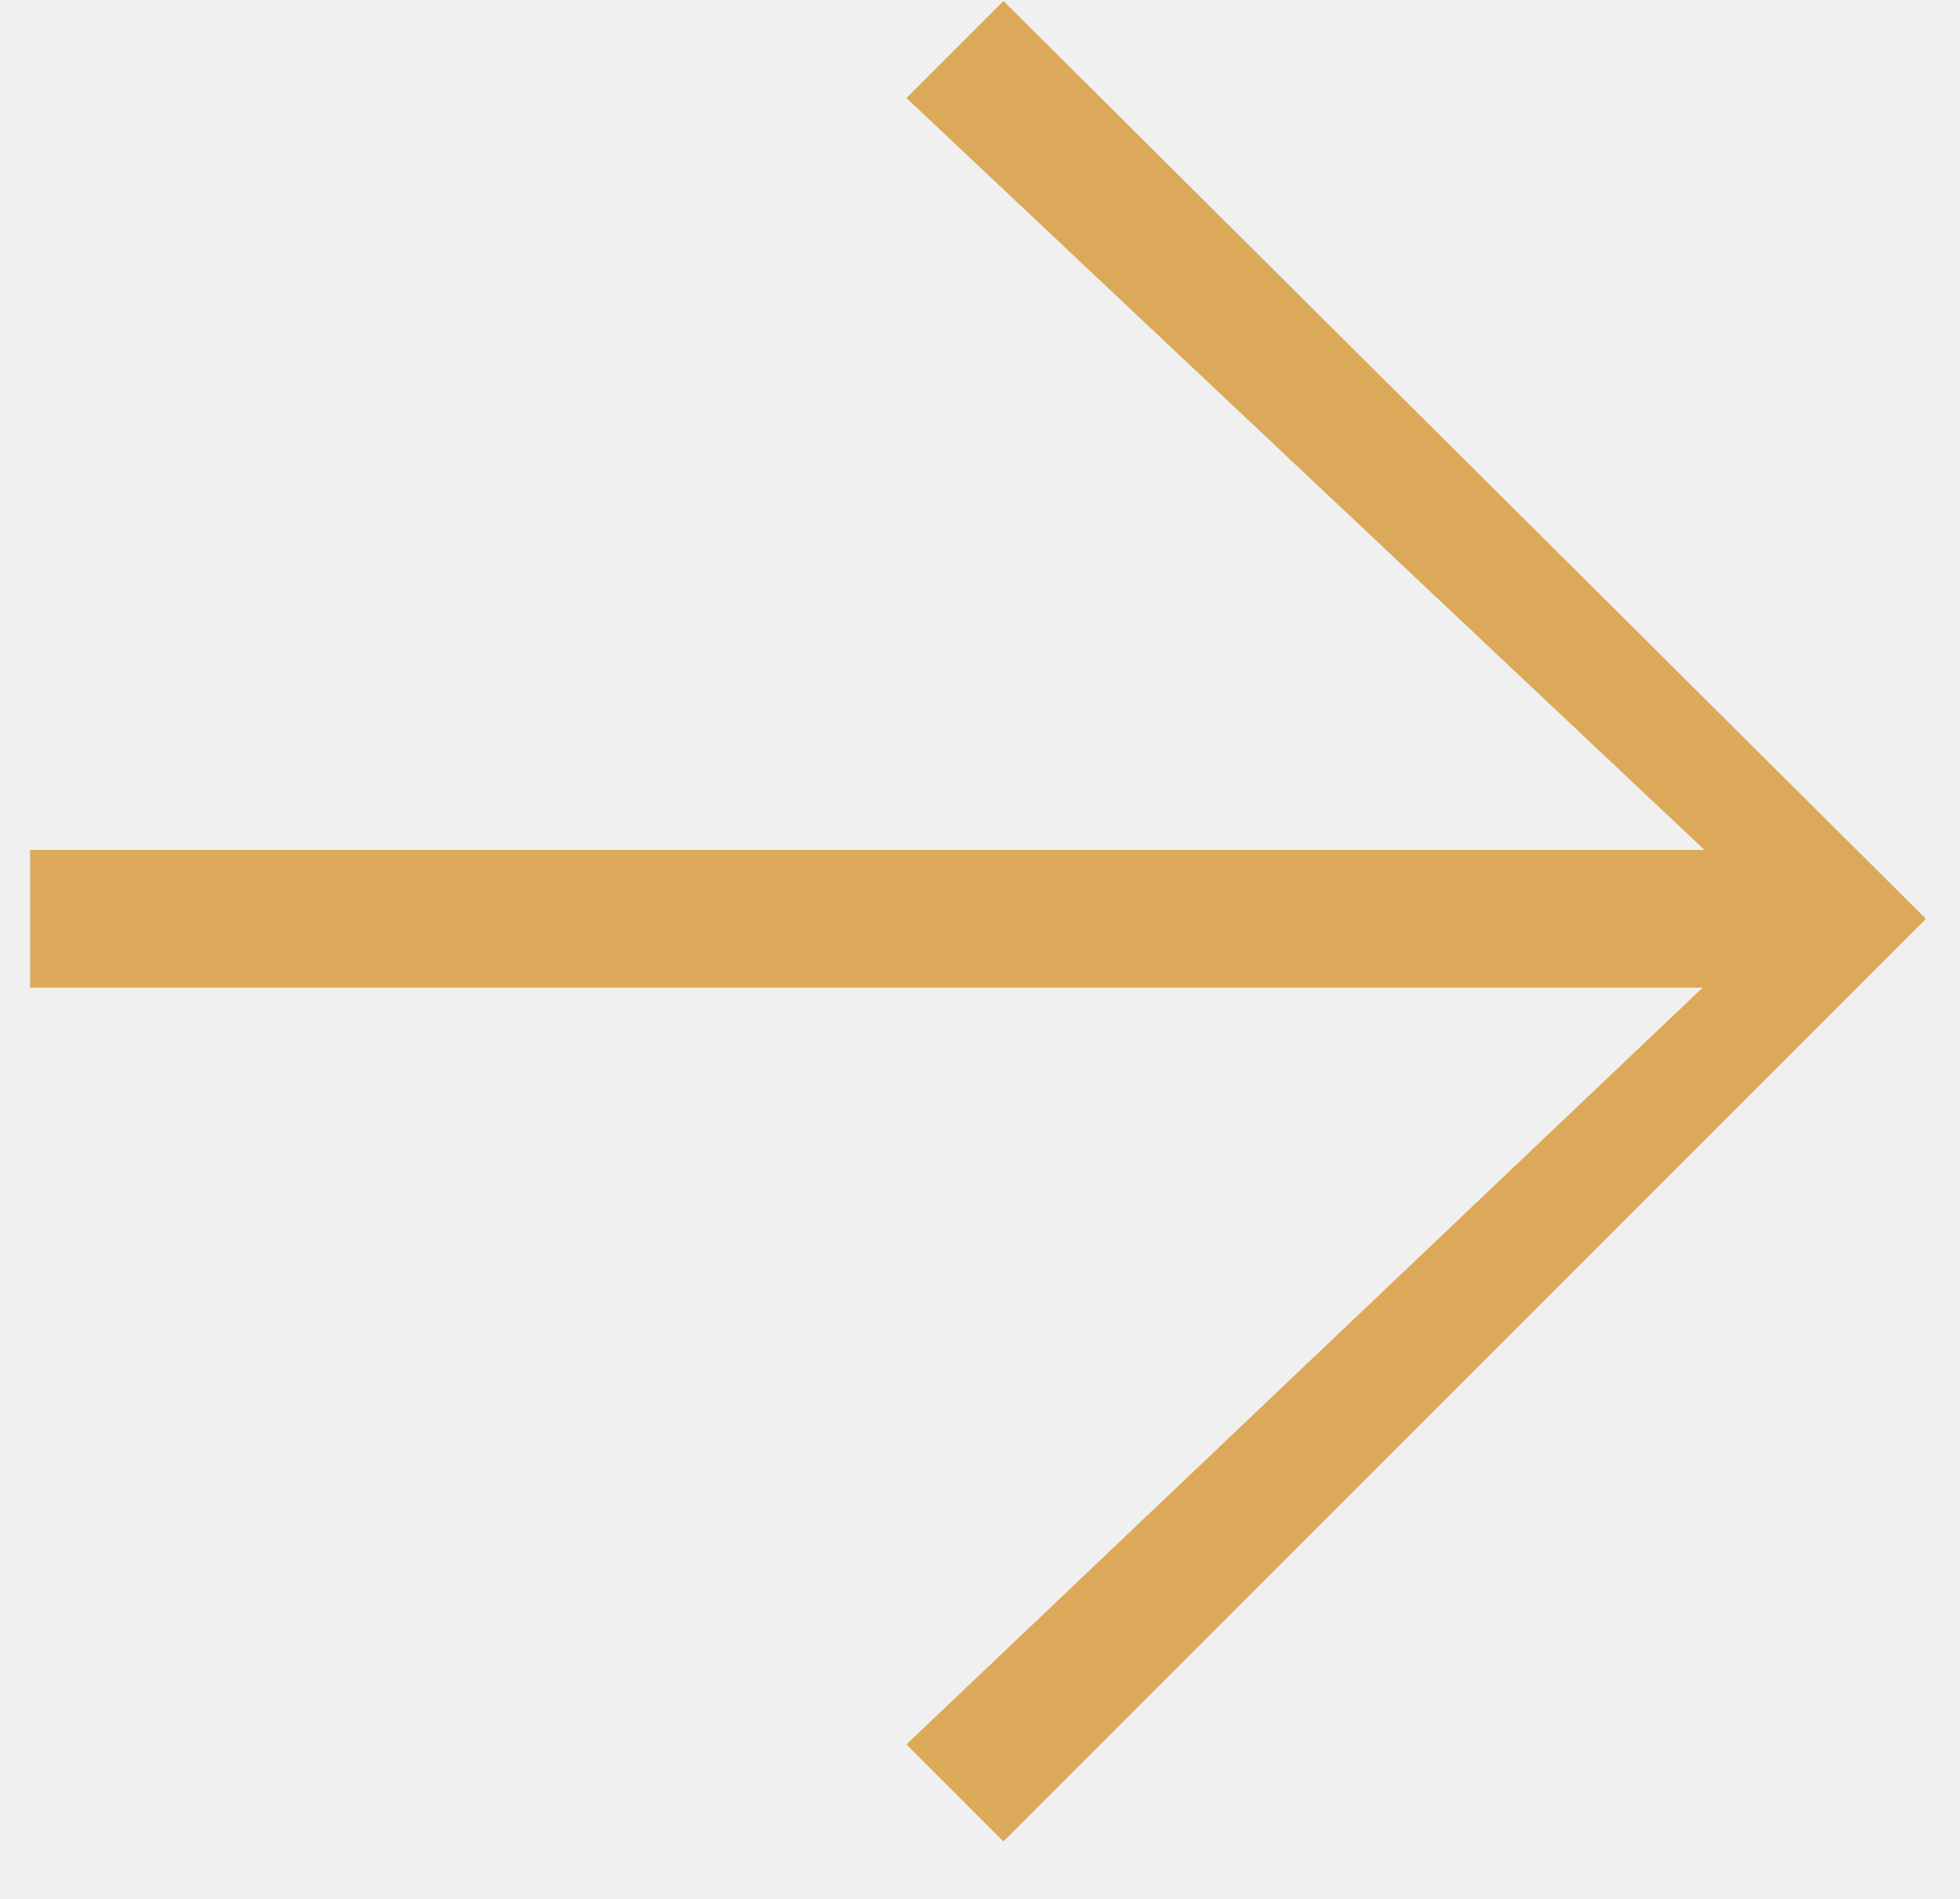
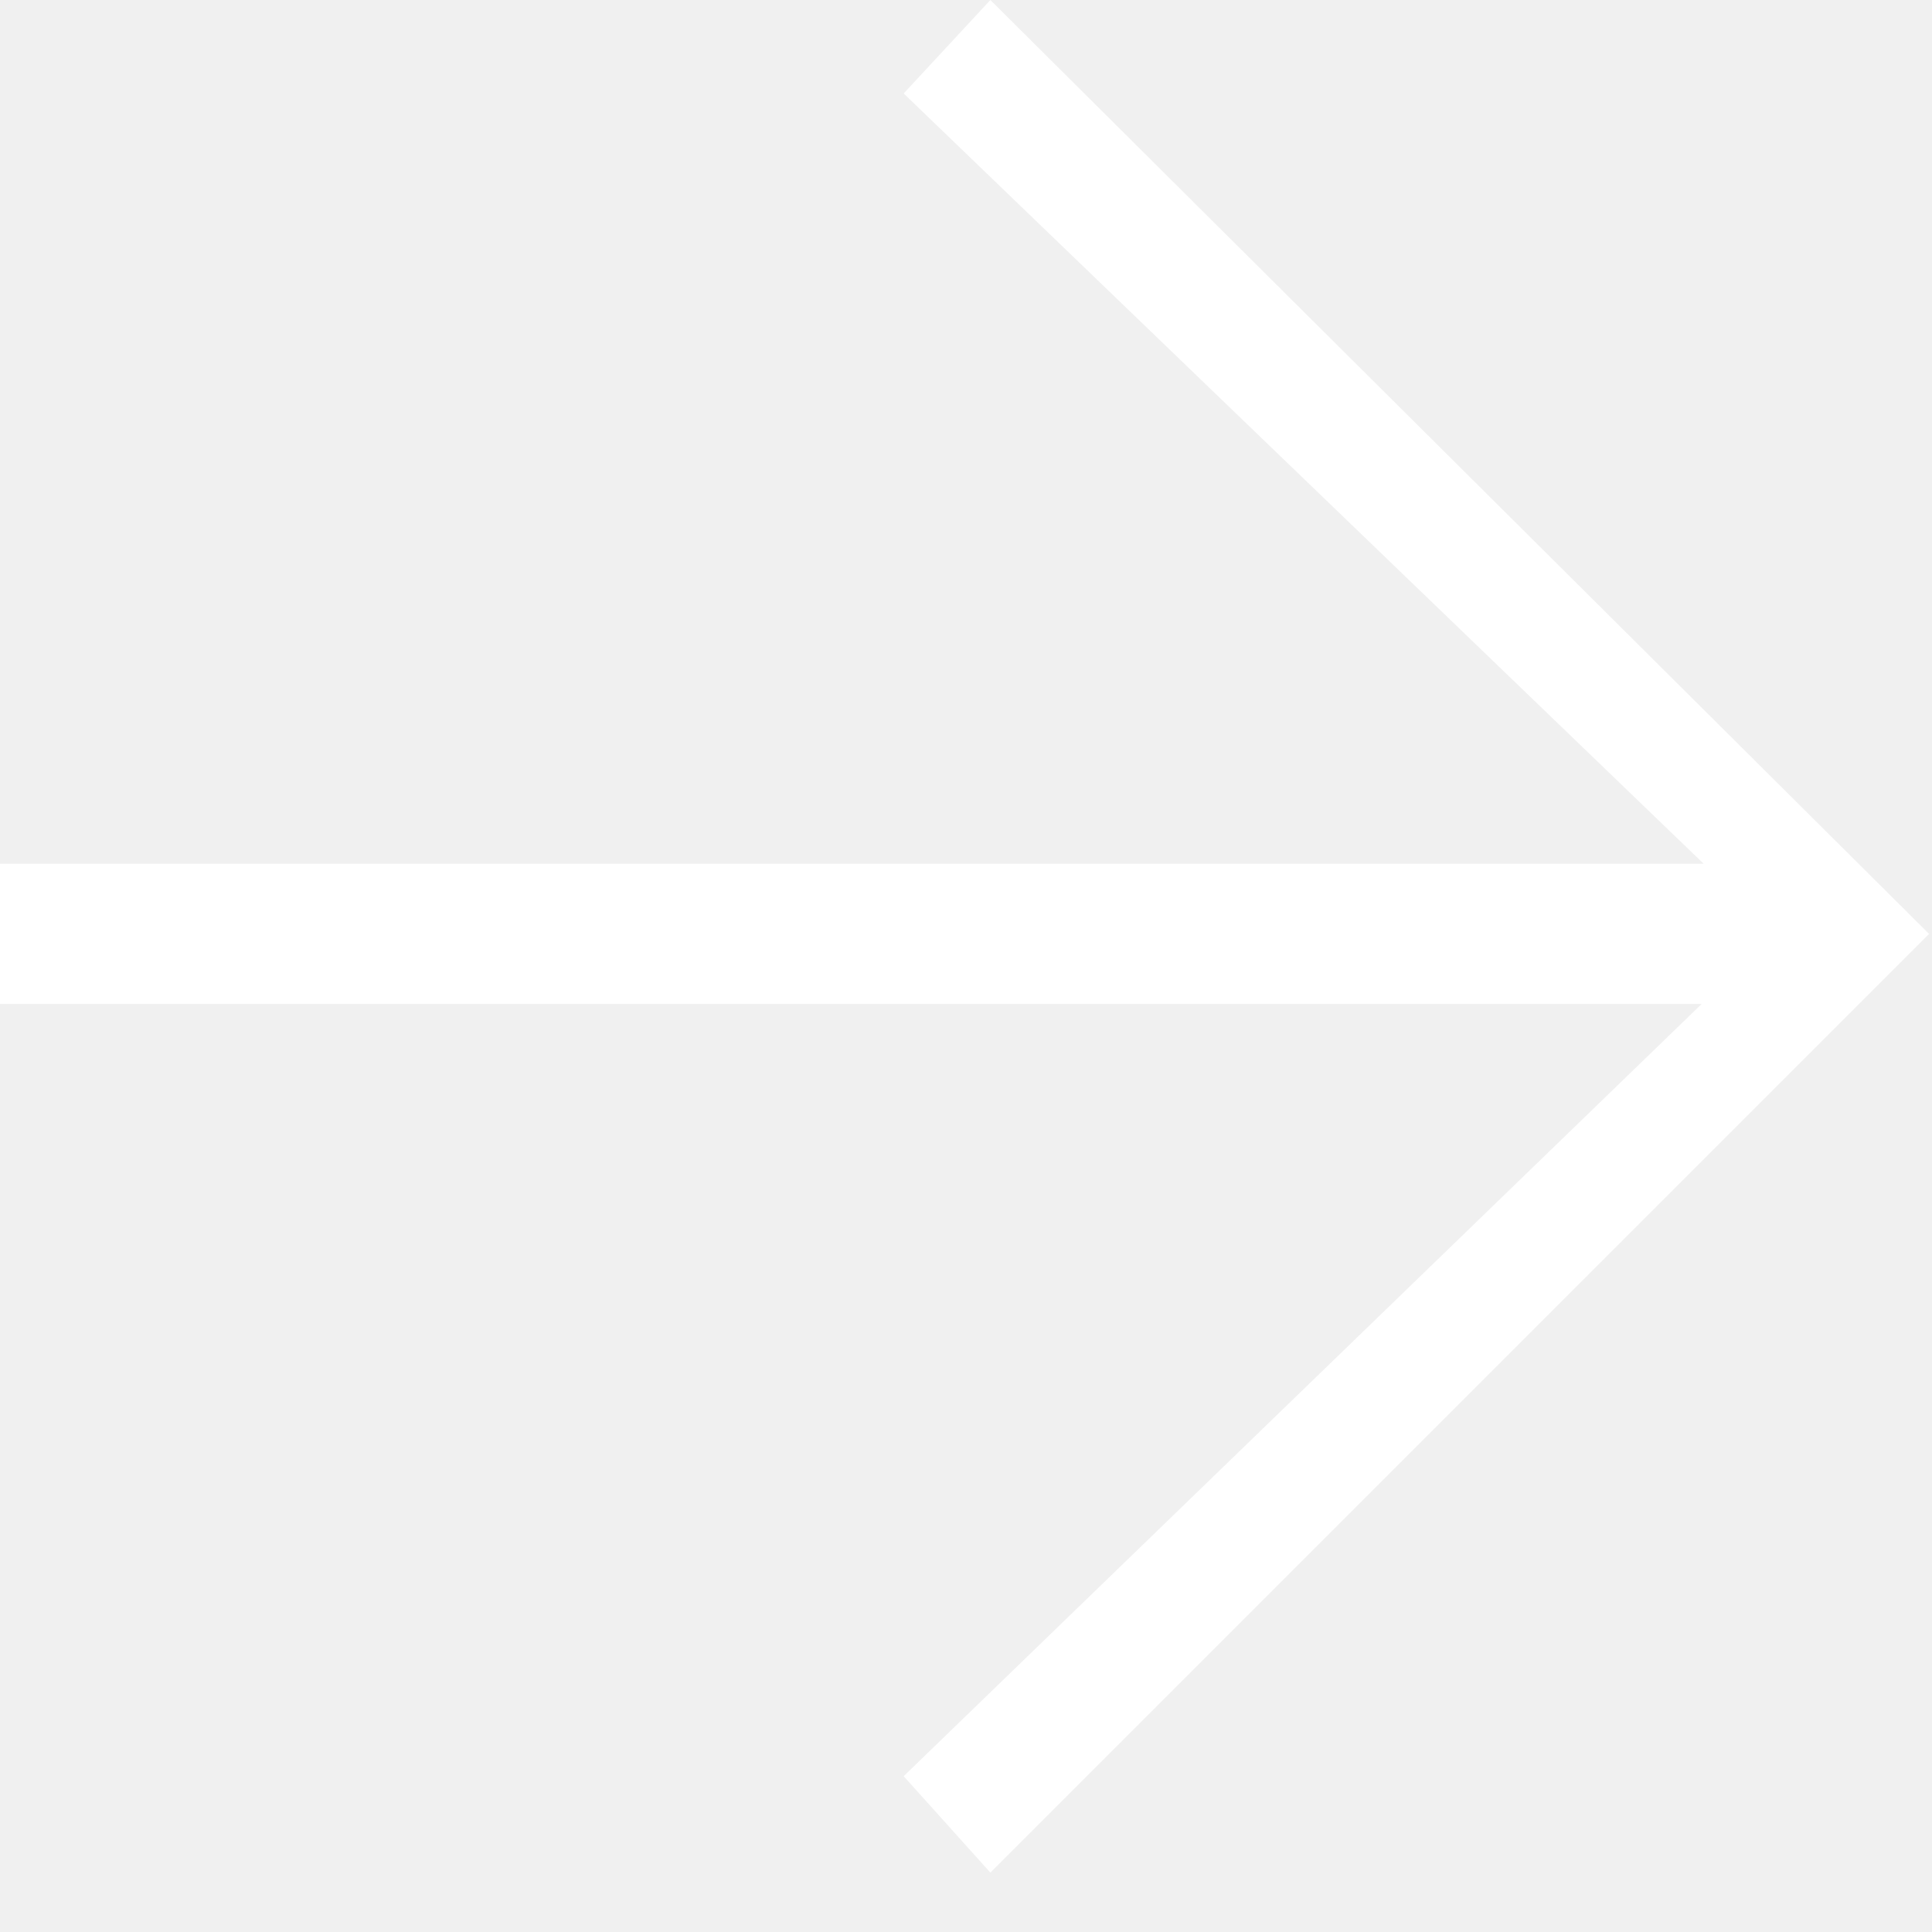
- <svg xmlns="http://www.w3.org/2000/svg" width="32" height="31" viewBox="0 0 32 31" fill="none">
-   <path fill-rule="evenodd" clip-rule="evenodd" d="M16.383 0.016L31.444 15L16.382 30.062L14.812 28.492L14.81 28.488C14.809 28.485 14.808 28.481 14.808 28.477C14.808 28.473 14.809 28.471 14.809 28.468L27.796 16.125H0.492V13.875H27.828L14.799 1.6L16.383 0.016Z" fill="#DCA95A" />
+ <svg xmlns="http://www.w3.org/2000/svg" width="31" height="31" viewBox="0 0 31 31" fill="none">
+   <path d="M15.891 0L30.953 14.985L15.891 30.047L14.5 28.5L27.304 16.109H0V13.859H27.336L14.5 1.5L15.891 0Z" fill="white" />
</svg>
